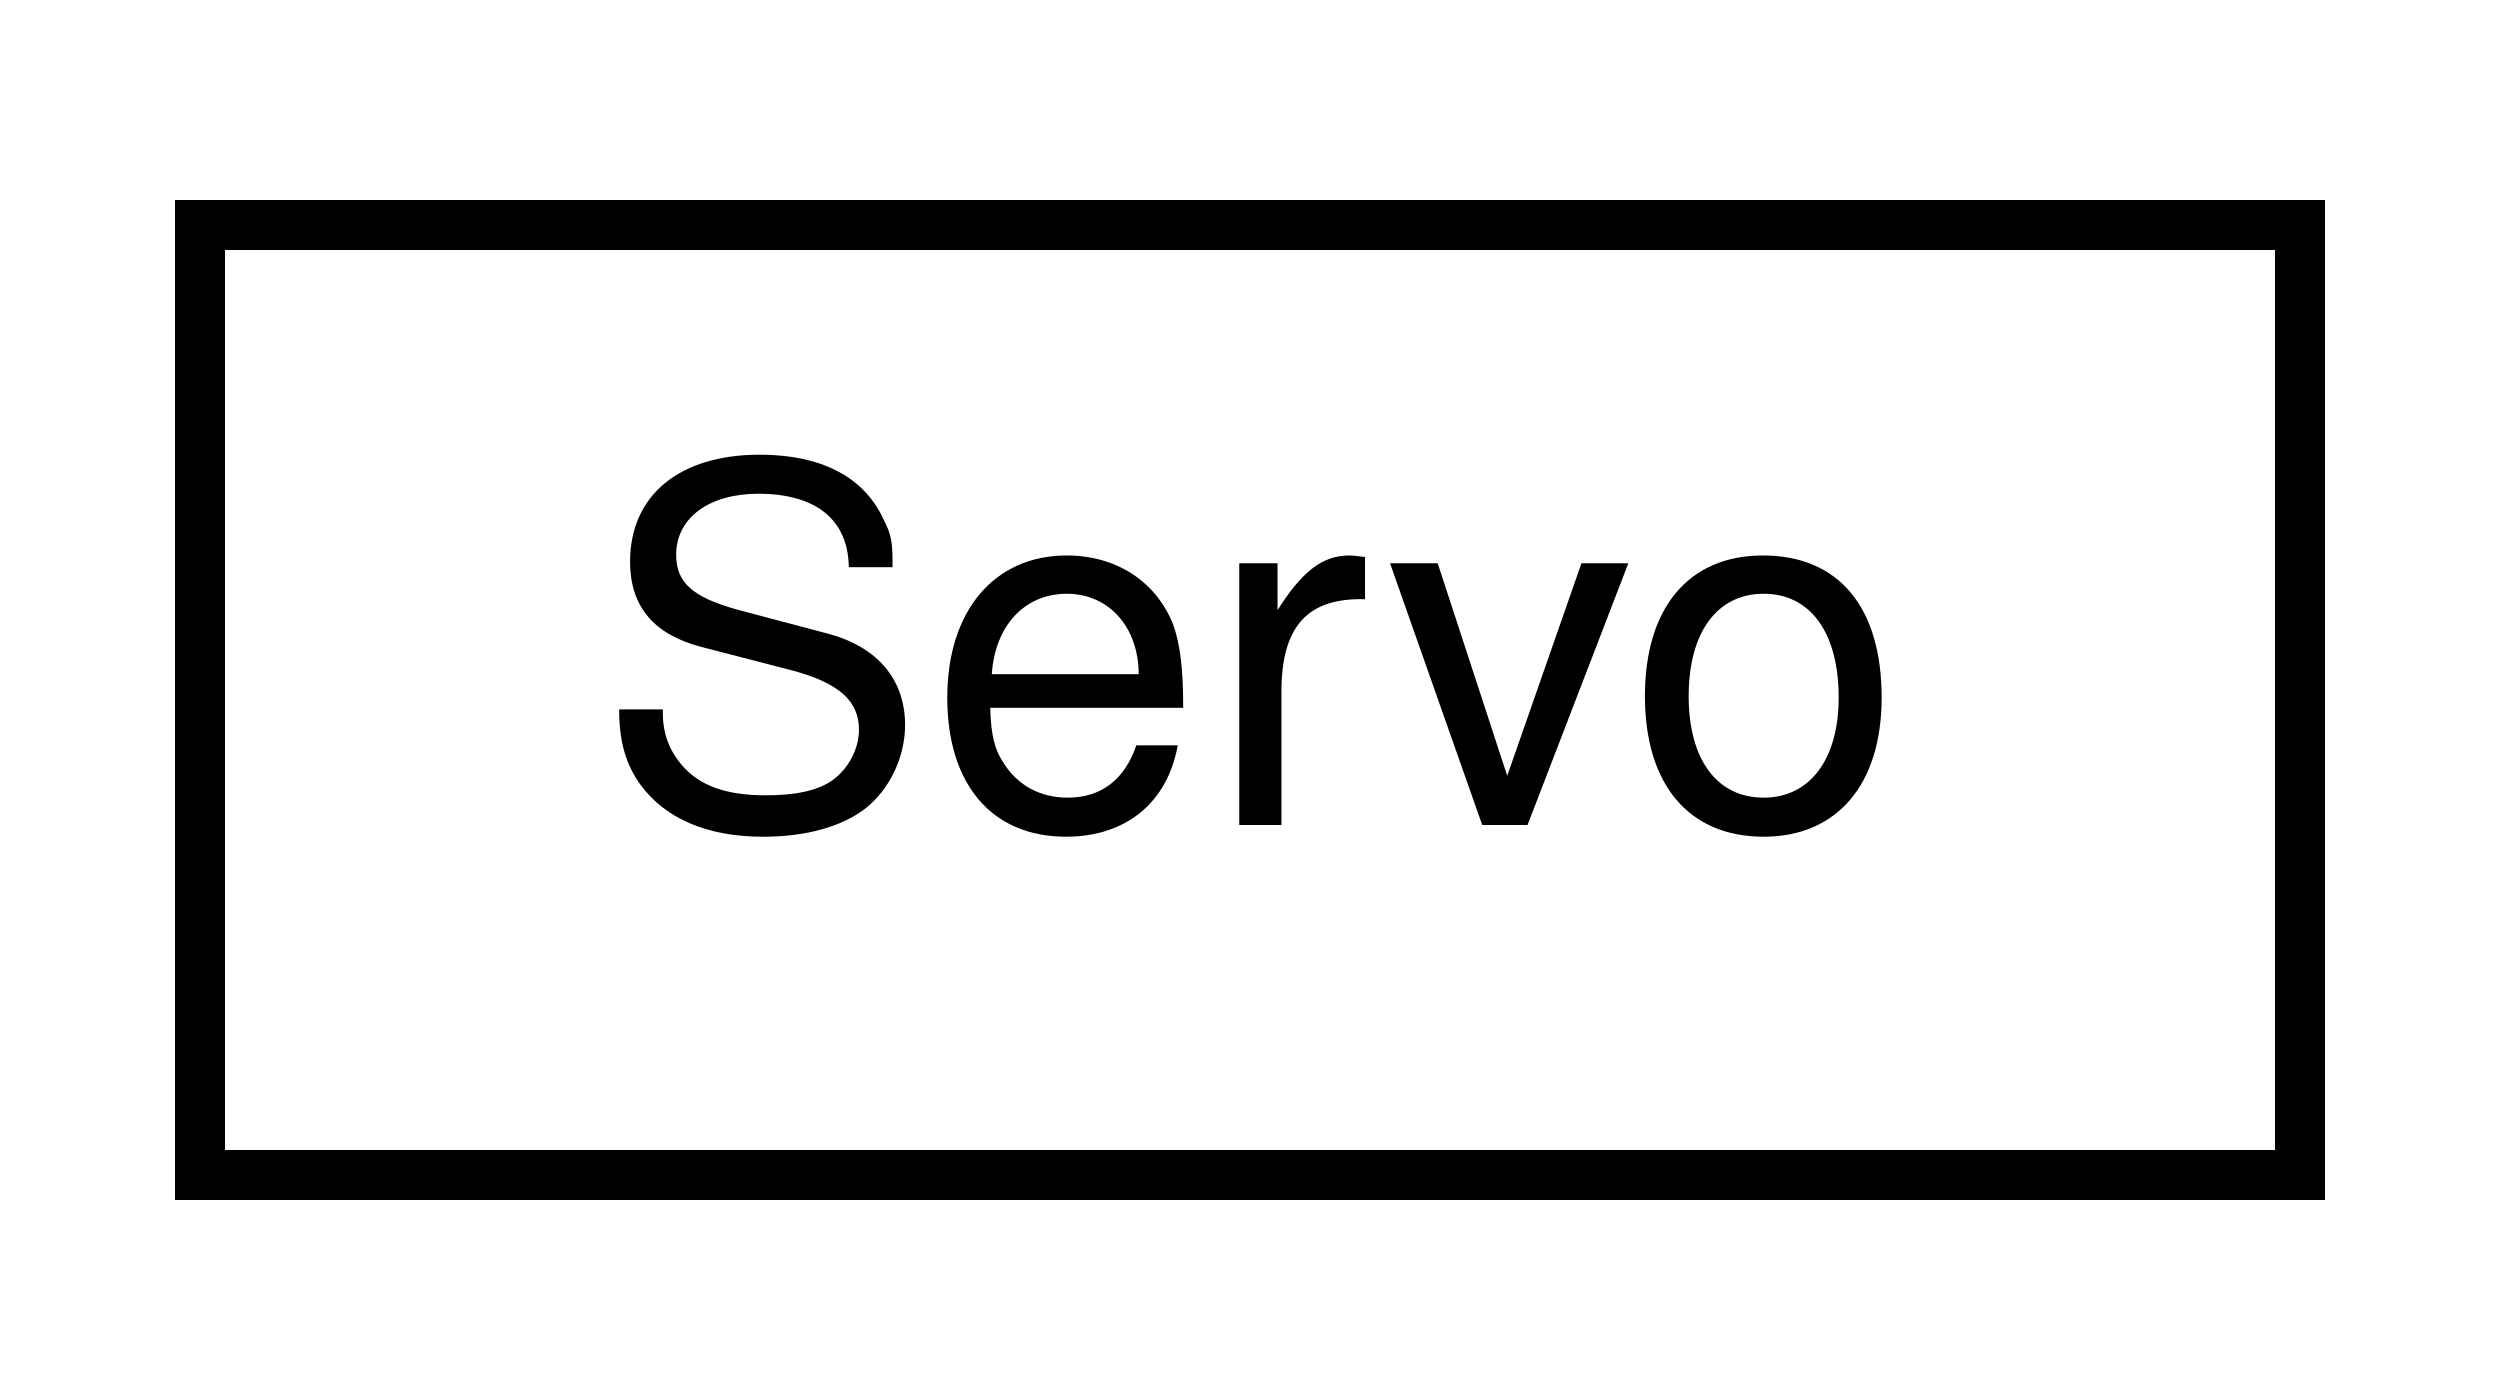
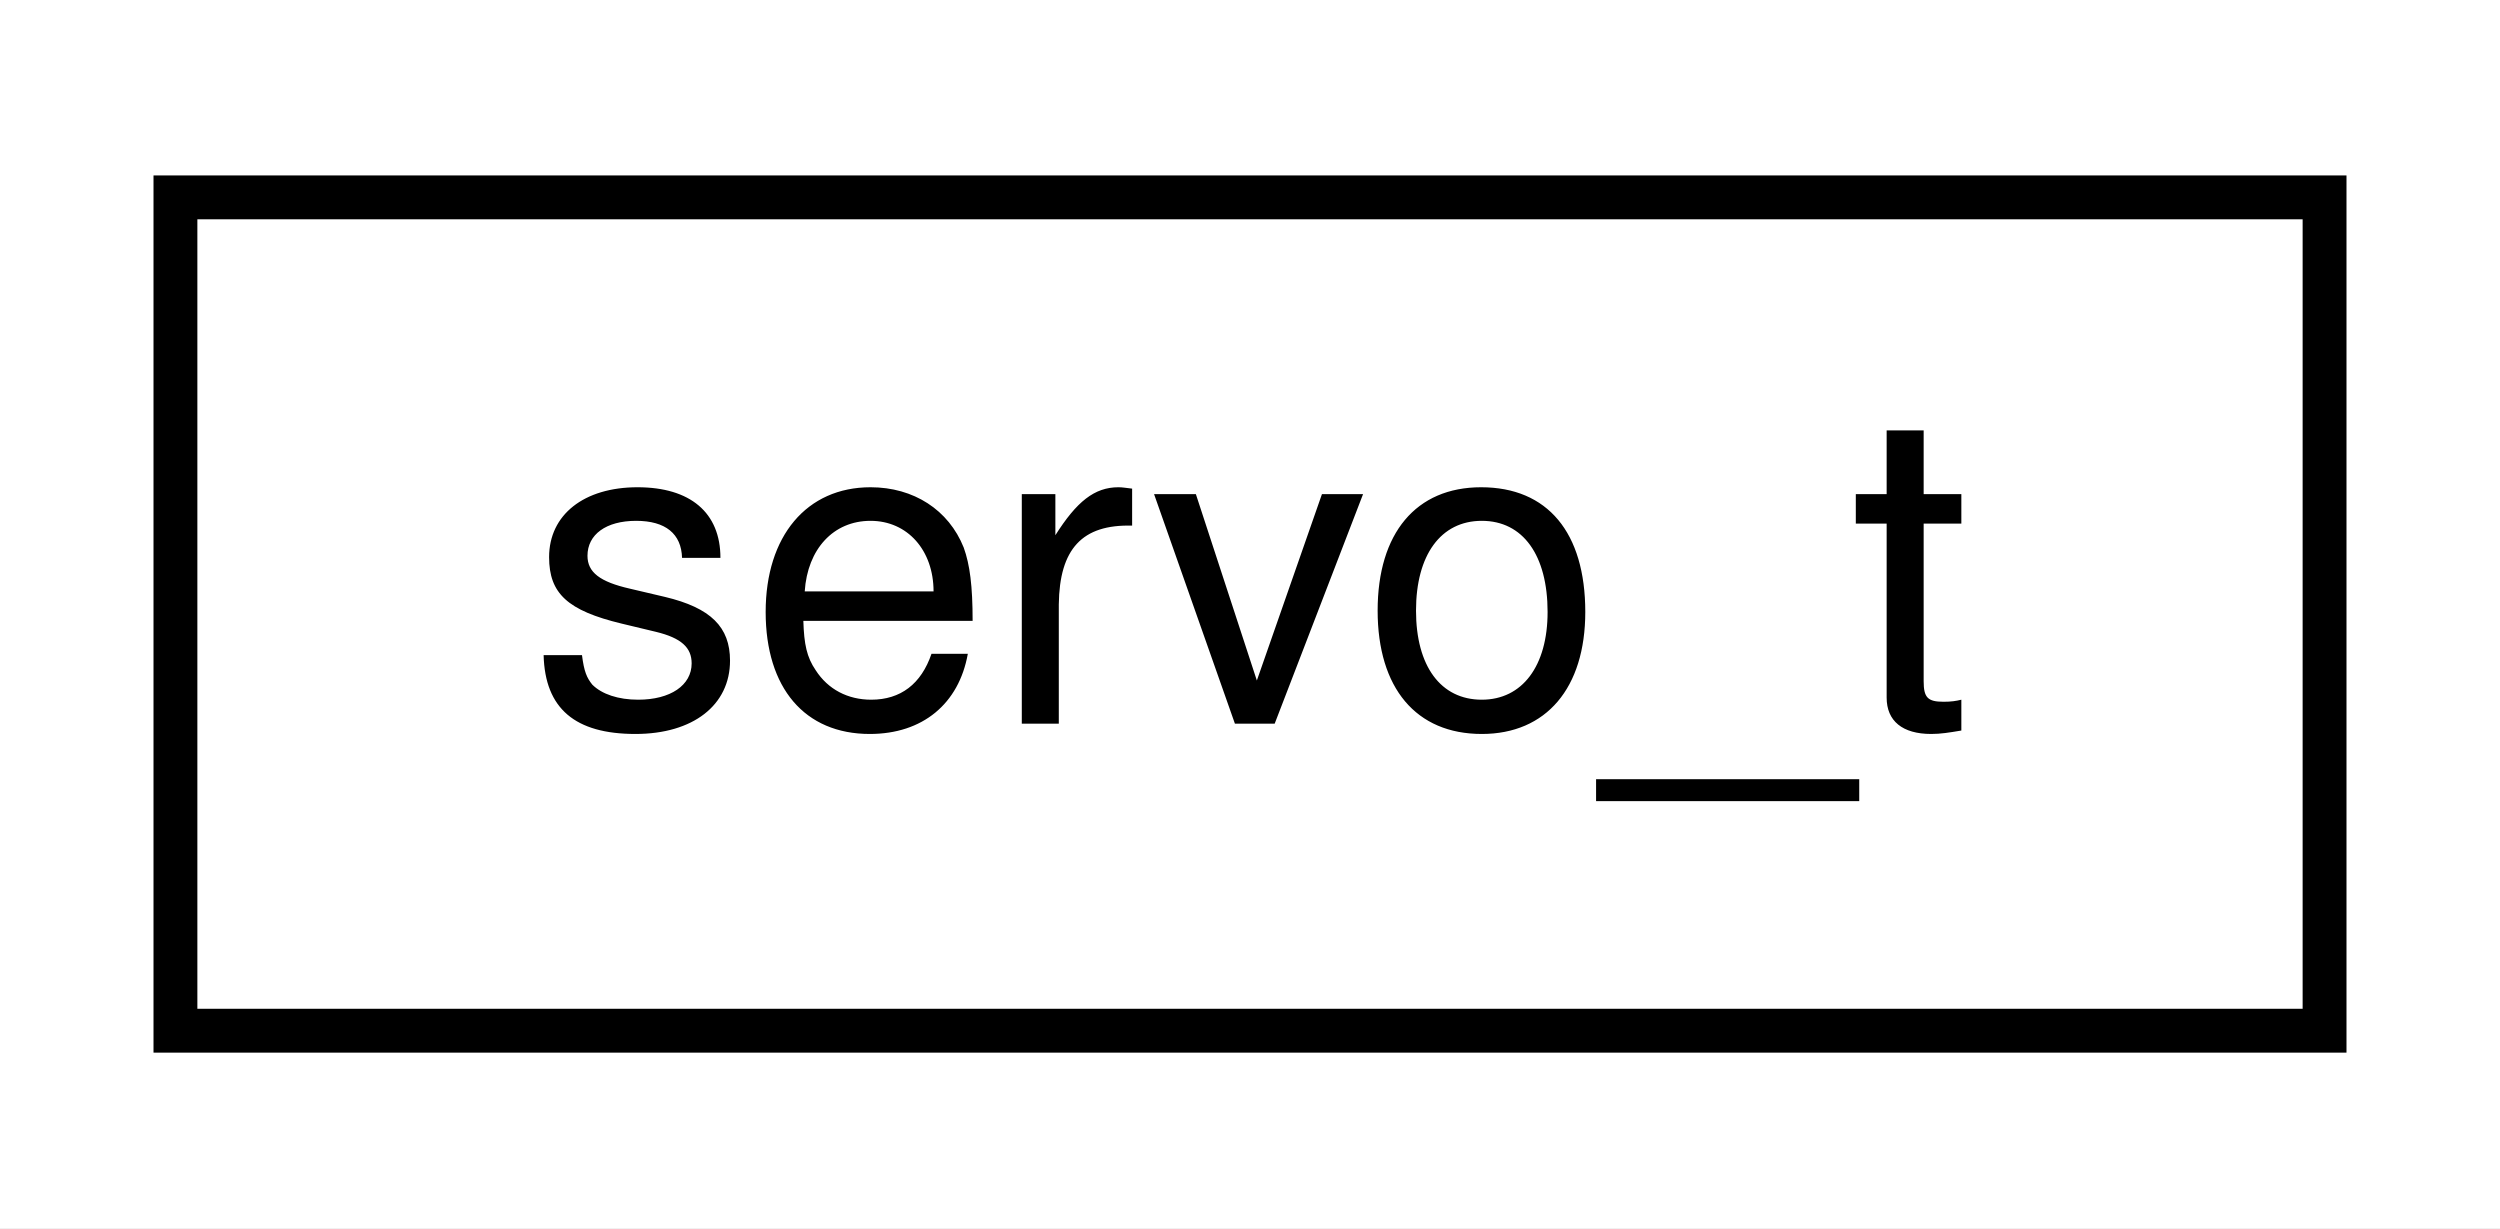
- <svg xmlns="http://www.w3.org/2000/svg" xmlns:xlink="http://www.w3.org/1999/xlink" width="50pt" height="28pt" viewBox="0.00 0.00 50.00 28.00">
+ <svg xmlns="http://www.w3.org/2000/svg" xmlns:xlink="http://www.w3.org/1999/xlink" width="57pt" height="28pt" viewBox="0.00 0.00 57.00 28.00">
  <g id="graph0" class="graph" transform="scale(1 1) rotate(0) translate(4 24)">
-     <polygon fill="white" stroke="none" points="-4,4 -4,-24 46,-24 46,4 -4,4" />
+     <polygon fill="white" stroke="none" points="-4,4 -4,-24 53,-24 53,4 -4,4" />
    <g id="node1" class="node">
      <g id="a_node1">
-         <a xlink:href="classServo.html" target="_top" xlink:title="Servo">
-           <polygon fill="white" stroke="black" points="-3.55271e-15,-0.5 -3.55271e-15,-19.5 42,-19.5 42,-0.5 -3.55271e-15,-0.5" />
-           <text text-anchor="middle" x="21" y="-7.5" font-family="Helvetica,sans-Serif" font-size="10.00">Servo</text>
+         <a xlink:href="structservo__t.html" target="_top" xlink:title="ServoPin_t stores the data Set for any Servo usable by the Servo-Library. ">
+           <polygon fill="white" stroke="black" points="-3.55271e-15,-0.5 -3.55271e-15,-19.5 49,-19.5 49,-0.5 -3.55271e-15,-0.5" />
+           <text text-anchor="middle" x="24.5" y="-7.5" font-family="Helvetica,sans-Serif" font-size="10.00">servo_t</text>
        </a>
      </g>
    </g>
  </g>
</svg>
